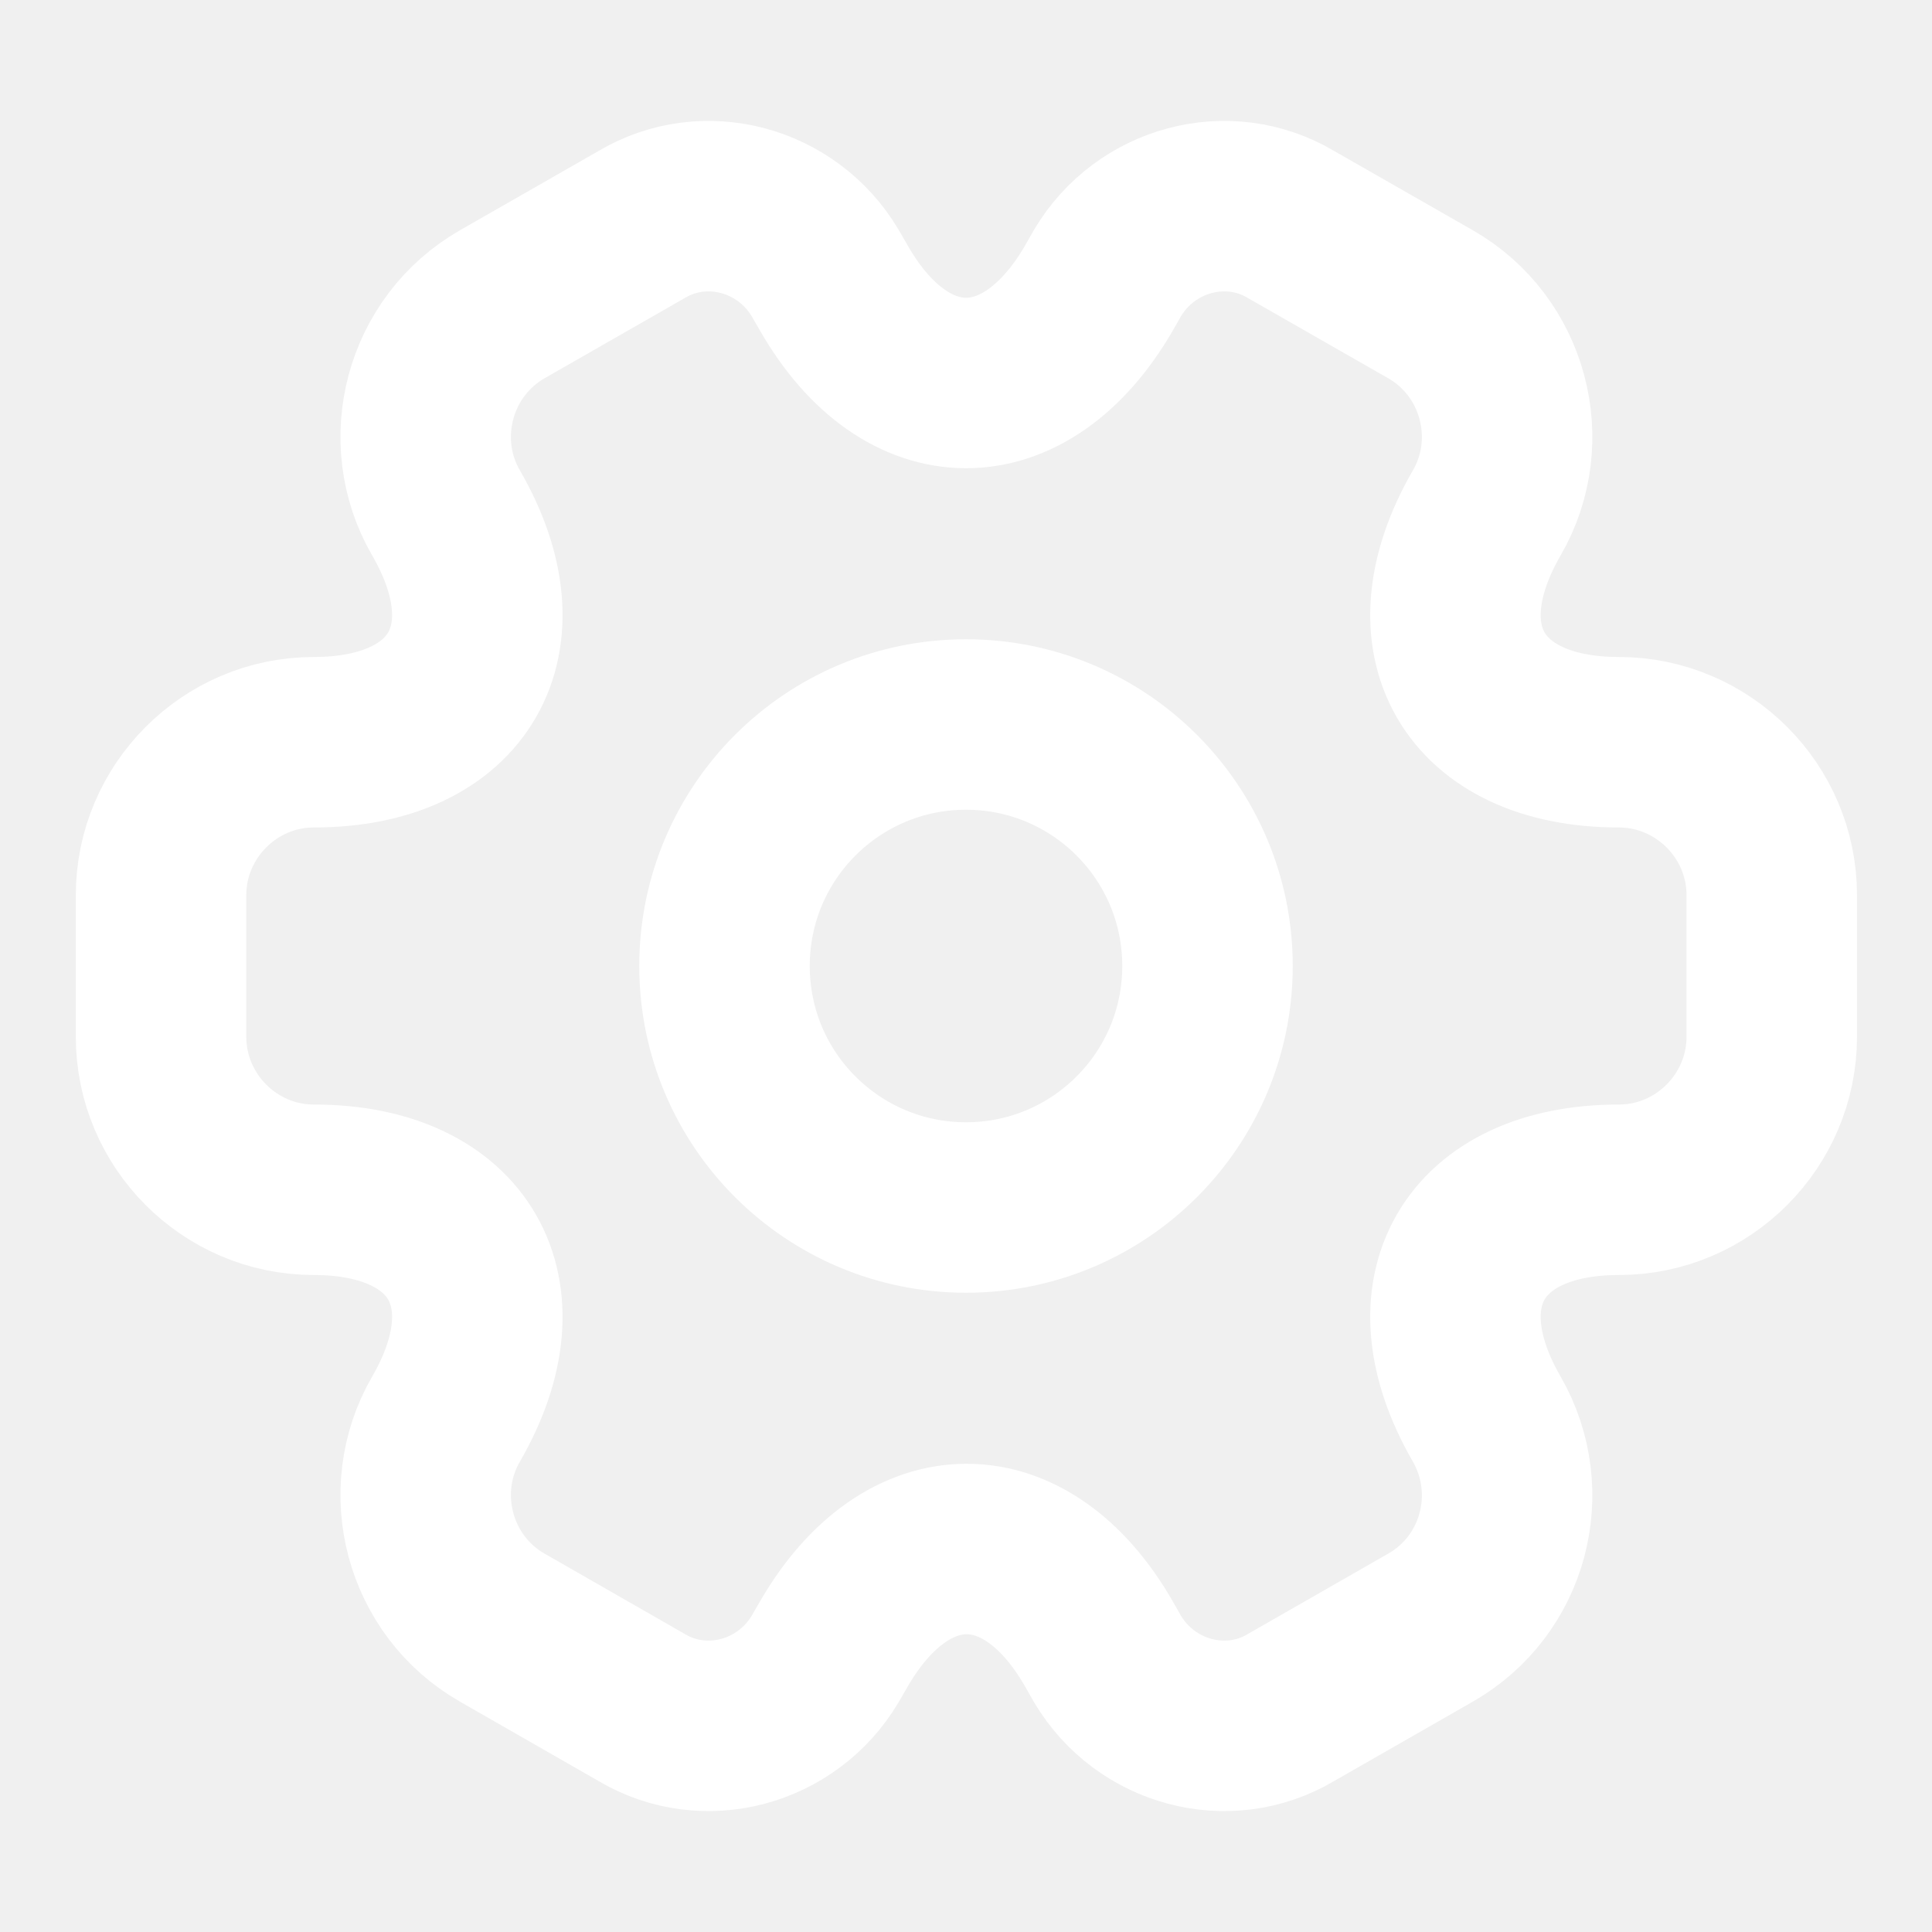
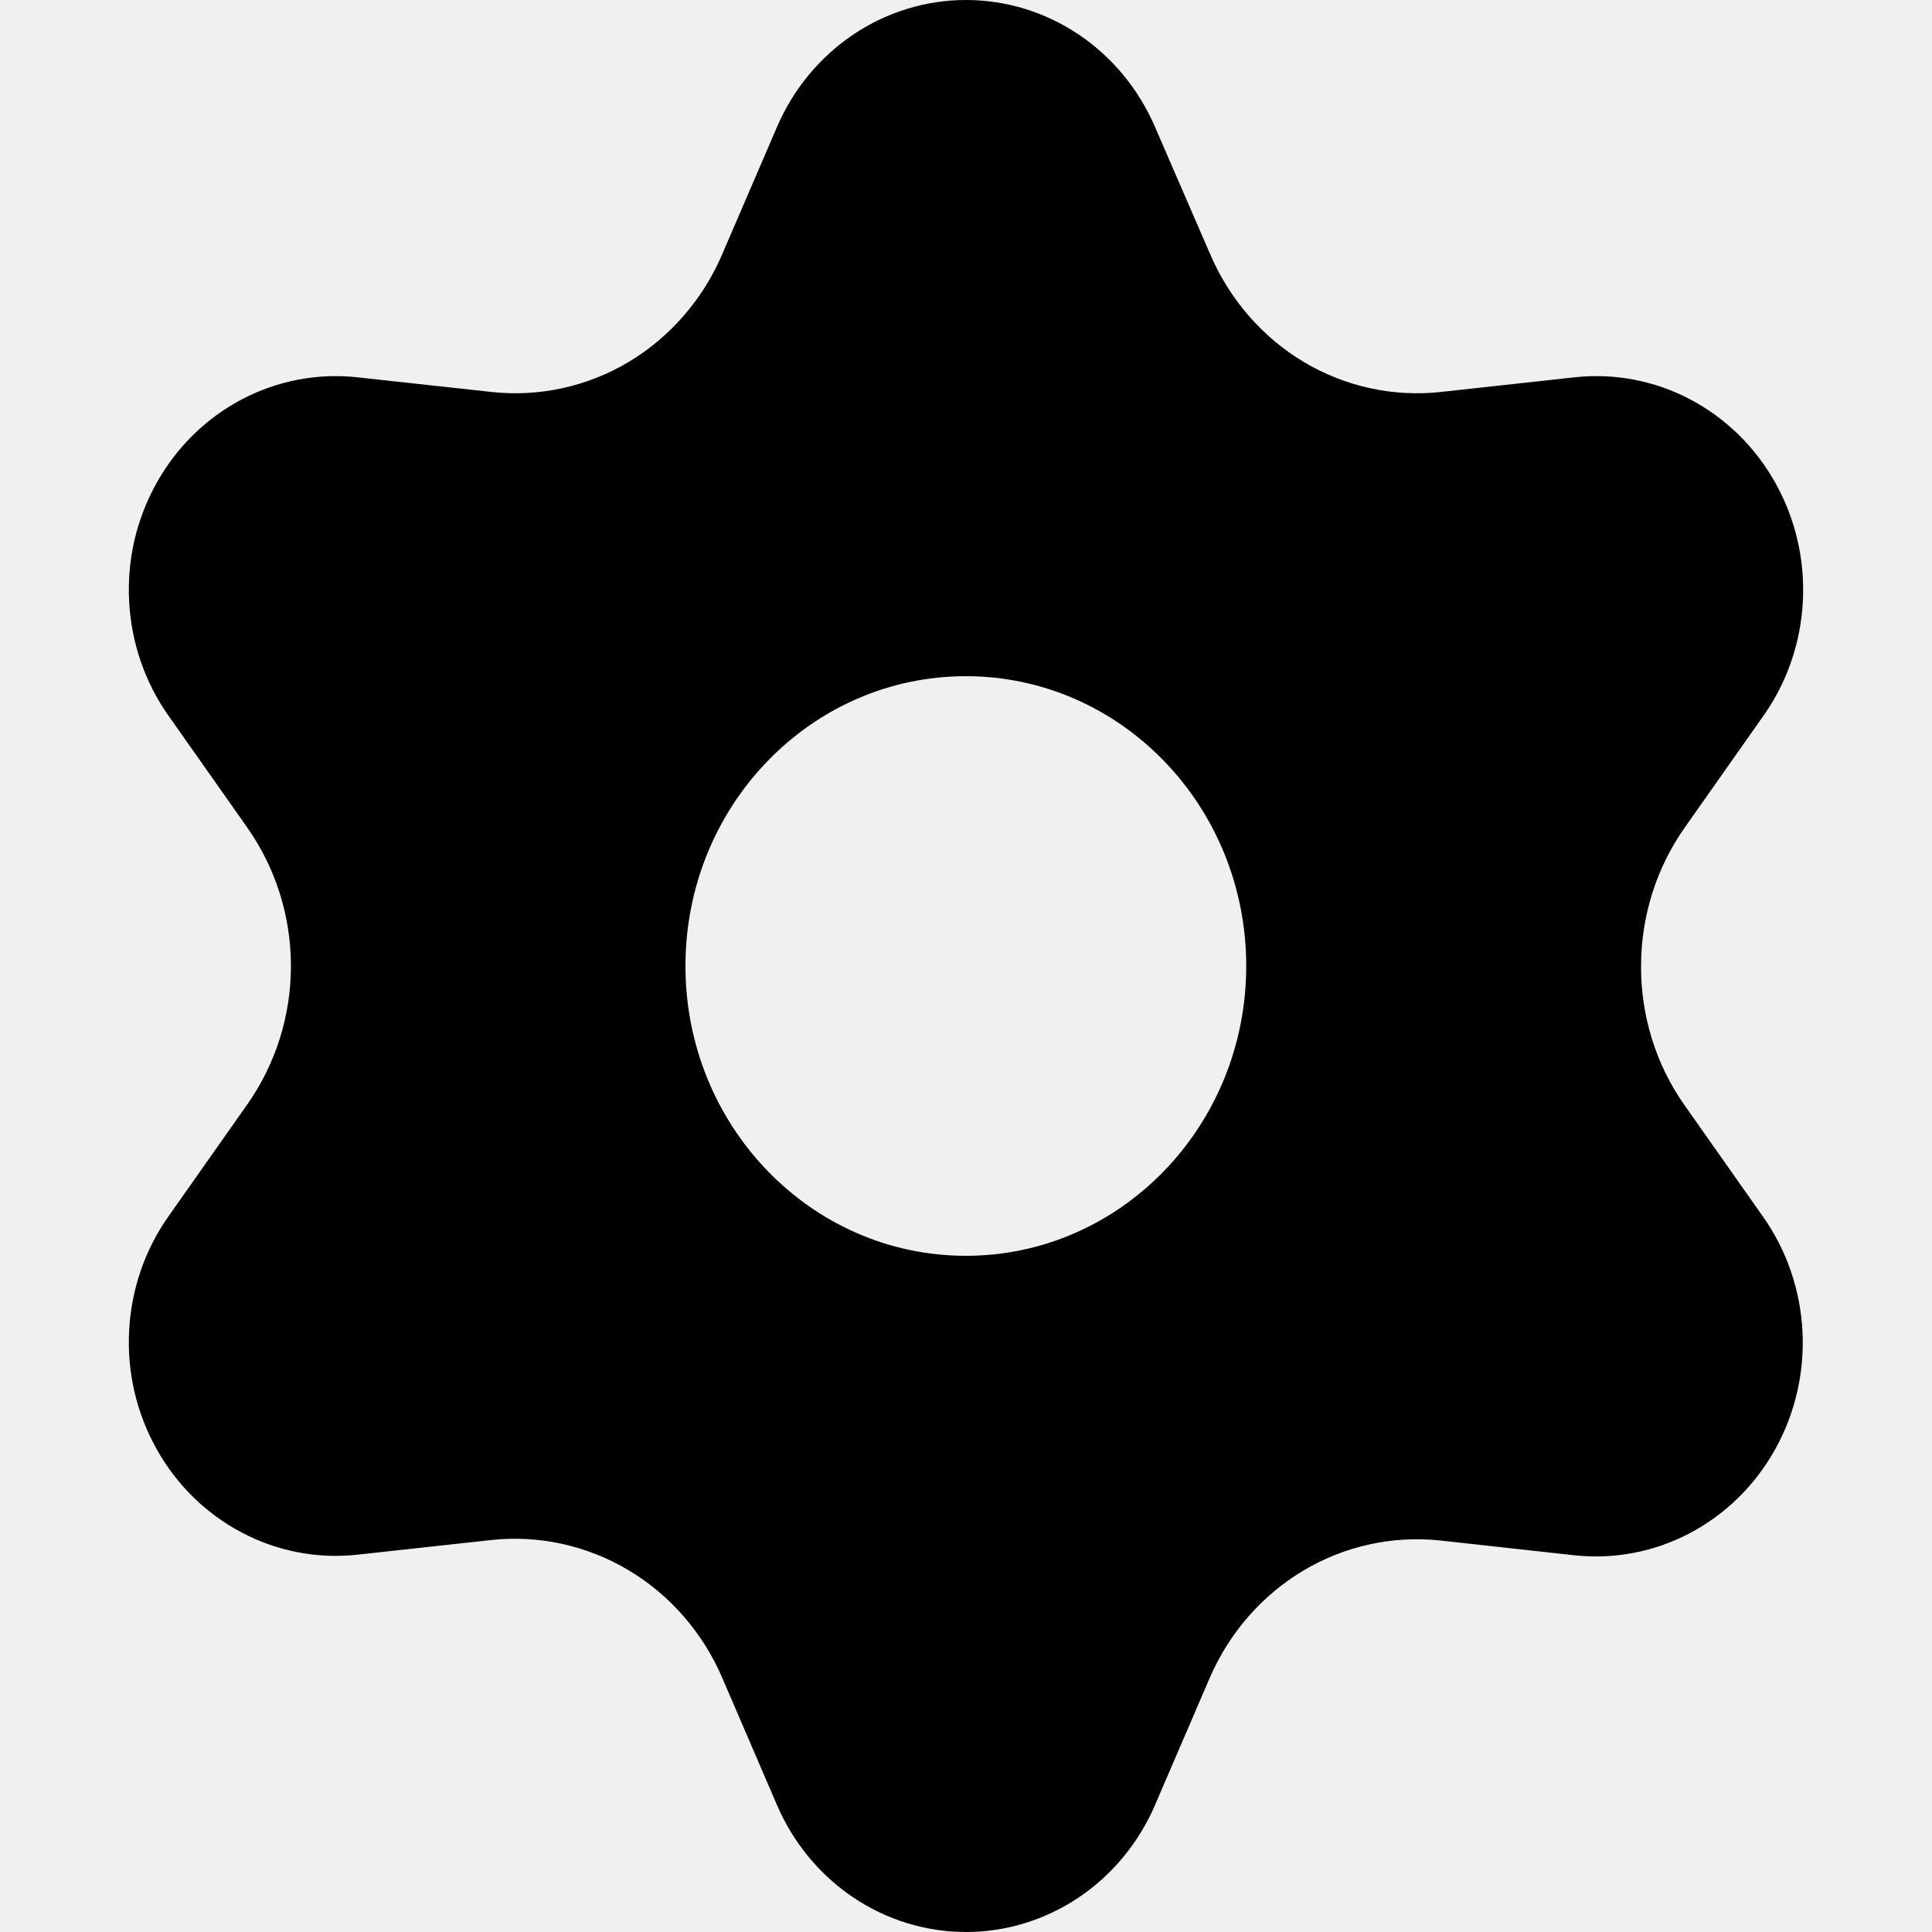
- <svg xmlns="http://www.w3.org/2000/svg" width="17" height="17" viewBox="0 0 17 17" fill="none">
-   <path d="M8.5 10.625C9.674 10.625 10.625 9.674 10.625 8.5C10.625 7.326 9.674 6.375 8.5 6.375C7.326 6.375 6.375 7.326 6.375 8.5C6.375 9.674 7.326 10.625 8.5 10.625Z" stroke="white" stroke-width="1.5" stroke-miterlimit="10" stroke-linecap="round" stroke-linejoin="round" />
-   <path d="M1.417 9.123V7.877C1.417 7.14 2.019 6.531 2.762 6.531C4.044 6.531 4.569 5.624 3.924 4.512C3.556 3.875 3.775 3.046 4.42 2.677L5.645 1.976C6.205 1.643 6.927 1.842 7.26 2.401L7.338 2.536C7.976 3.648 9.024 3.648 9.669 2.536L9.746 2.401C10.079 1.842 10.802 1.643 11.361 1.976L12.587 2.677C13.232 3.046 13.451 3.875 13.083 4.512C12.438 5.624 12.962 6.531 14.244 6.531C14.981 6.531 15.59 7.133 15.59 7.877V9.123C15.59 9.86 14.988 10.469 14.244 10.469C12.962 10.469 12.438 11.376 13.083 12.488C13.451 13.133 13.232 13.954 12.587 14.322L11.361 15.024C10.802 15.357 10.079 15.158 9.746 14.599L9.669 14.464C9.031 13.352 7.983 13.352 7.338 14.464L7.26 14.599C6.927 15.158 6.205 15.357 5.645 15.024L4.42 14.322C3.775 13.954 3.556 13.125 3.924 12.488C4.569 11.376 4.044 10.469 2.762 10.469C2.019 10.469 1.417 9.86 1.417 9.123Z" stroke="white" stroke-width="1.5" stroke-miterlimit="10" stroke-linecap="round" stroke-linejoin="round" />
+ <svg xmlns="http://www.w3.org/2000/svg" width="24" height="24" viewBox="0 0 24 24" fill="none">
+   <path fill-rule="evenodd" clip-rule="evenodd" d="M9.652 22.423L8.973 20.845C8.732 20.282 8.323 19.813 7.807 19.505C7.291 19.198 6.693 19.066 6.1 19.131L4.44 19.313C3.946 19.367 3.447 19.272 3.004 19.038C2.561 18.805 2.193 18.445 1.945 18C1.696 17.555 1.577 17.046 1.604 16.533C1.63 16.02 1.799 15.526 2.092 15.111L3.075 13.715C3.425 13.216 3.614 12.616 3.614 12C3.614 11.384 3.425 10.784 3.075 10.285L2.092 8.889C1.799 8.474 1.63 7.98 1.604 7.467C1.577 6.954 1.696 6.445 1.945 6C2.193 5.555 2.561 5.194 3.004 4.961C3.447 4.728 3.945 4.633 4.44 4.687L6.105 4.869C6.698 4.934 7.296 4.803 7.812 4.495C8.326 4.186 8.733 3.717 8.973 3.155L9.652 1.577C9.854 1.108 10.183 0.709 10.6 0.429C11.016 0.149 11.503 -8.38284e-05 12 3.53863e-08C12.497 -8.38284e-05 12.983 0.149 13.4 0.429C13.817 0.709 14.146 1.108 14.348 1.577L15.032 3.155C15.272 3.717 15.679 4.186 16.193 4.495C16.709 4.803 17.307 4.934 17.9 4.869L19.56 4.687C20.055 4.633 20.553 4.728 20.996 4.961C21.439 5.194 21.807 5.555 22.055 6C22.304 6.445 22.422 6.954 22.396 7.467C22.37 7.98 22.201 8.474 21.908 8.889L20.925 10.285C20.575 10.784 20.386 11.384 20.386 12C20.383 12.618 20.57 13.221 20.92 13.721L21.903 15.117C22.196 15.533 22.365 16.027 22.391 16.54C22.417 17.052 22.299 17.562 22.05 18.007C21.802 18.452 21.434 18.812 20.991 19.046C20.548 19.279 20.049 19.374 19.555 19.32L17.895 19.137C17.302 19.073 16.704 19.204 16.188 19.512C15.675 19.819 15.268 20.286 15.027 20.845L14.348 22.423C14.146 22.892 13.817 23.291 13.4 23.571C12.983 23.851 12.497 24 12 24C11.503 24 11.016 23.851 10.6 23.571C10.183 23.291 9.854 22.892 9.652 22.423ZM11.998 15.6C13.922 15.6 15.481 13.988 15.481 12C15.481 10.012 13.922 8.4 11.998 8.4C10.074 8.4 8.515 10.012 8.515 12C8.515 13.988 10.074 15.6 11.998 15.6Z" fill="black" />
</svg>
